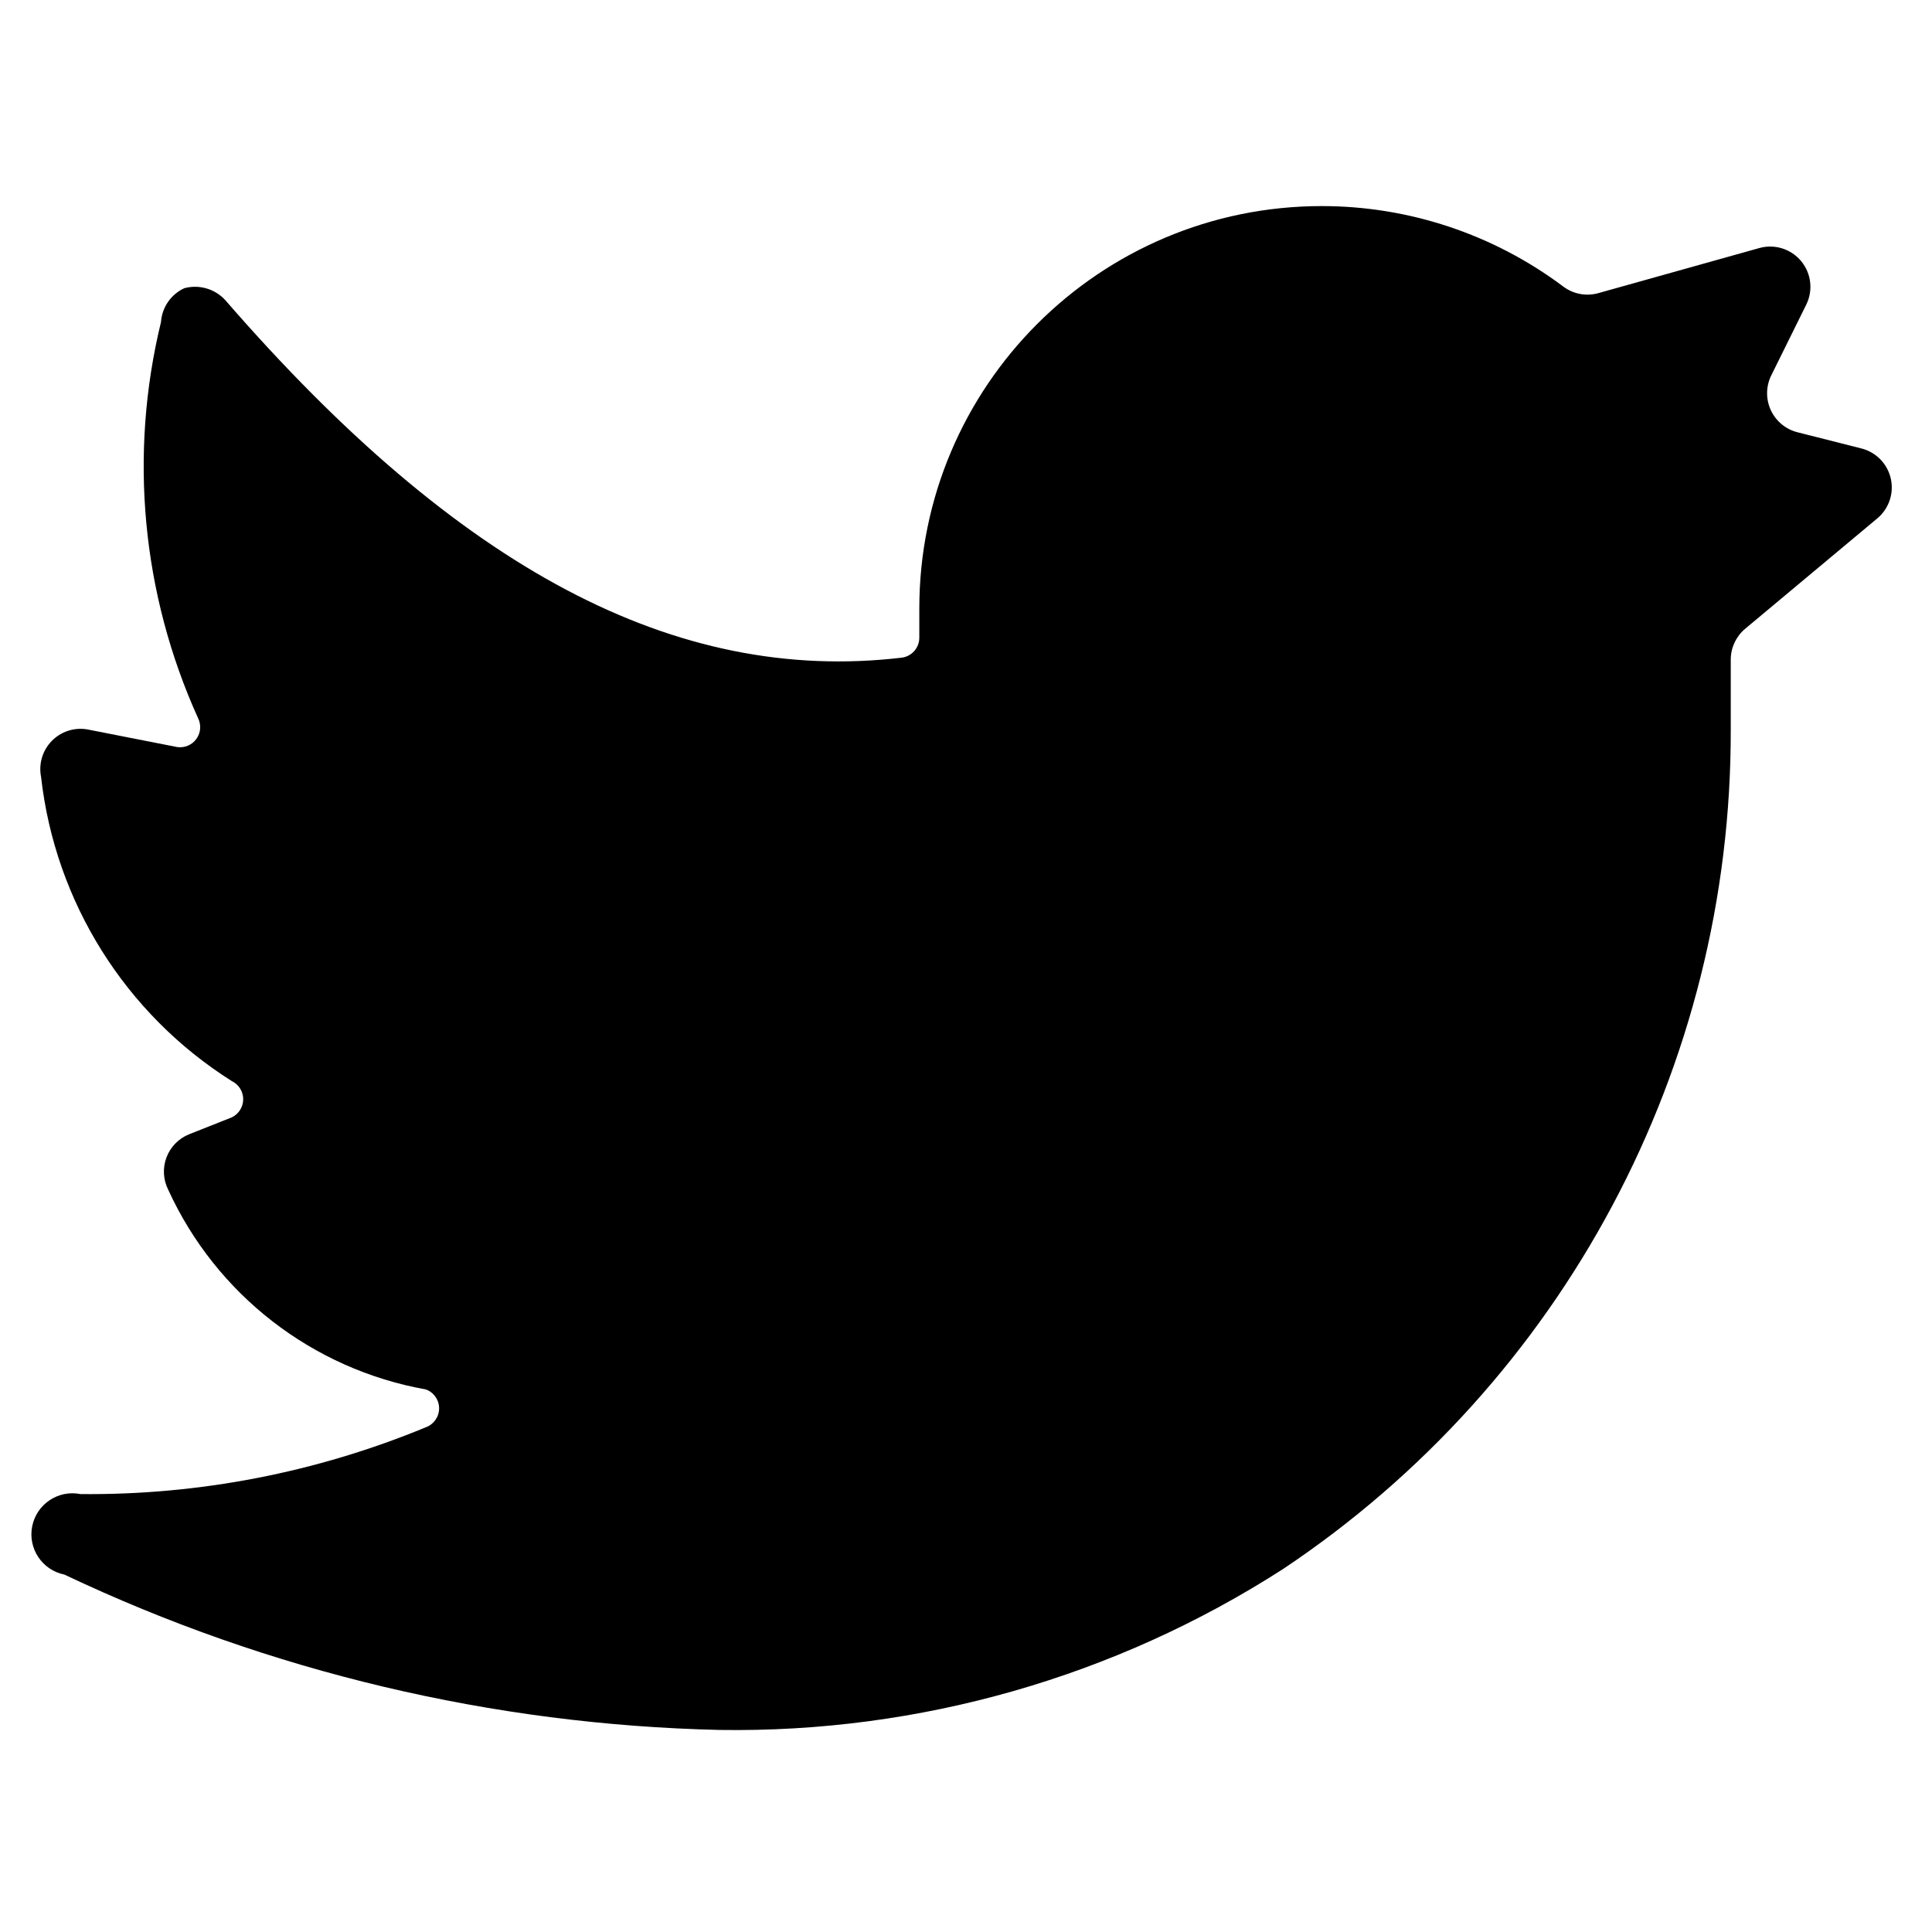
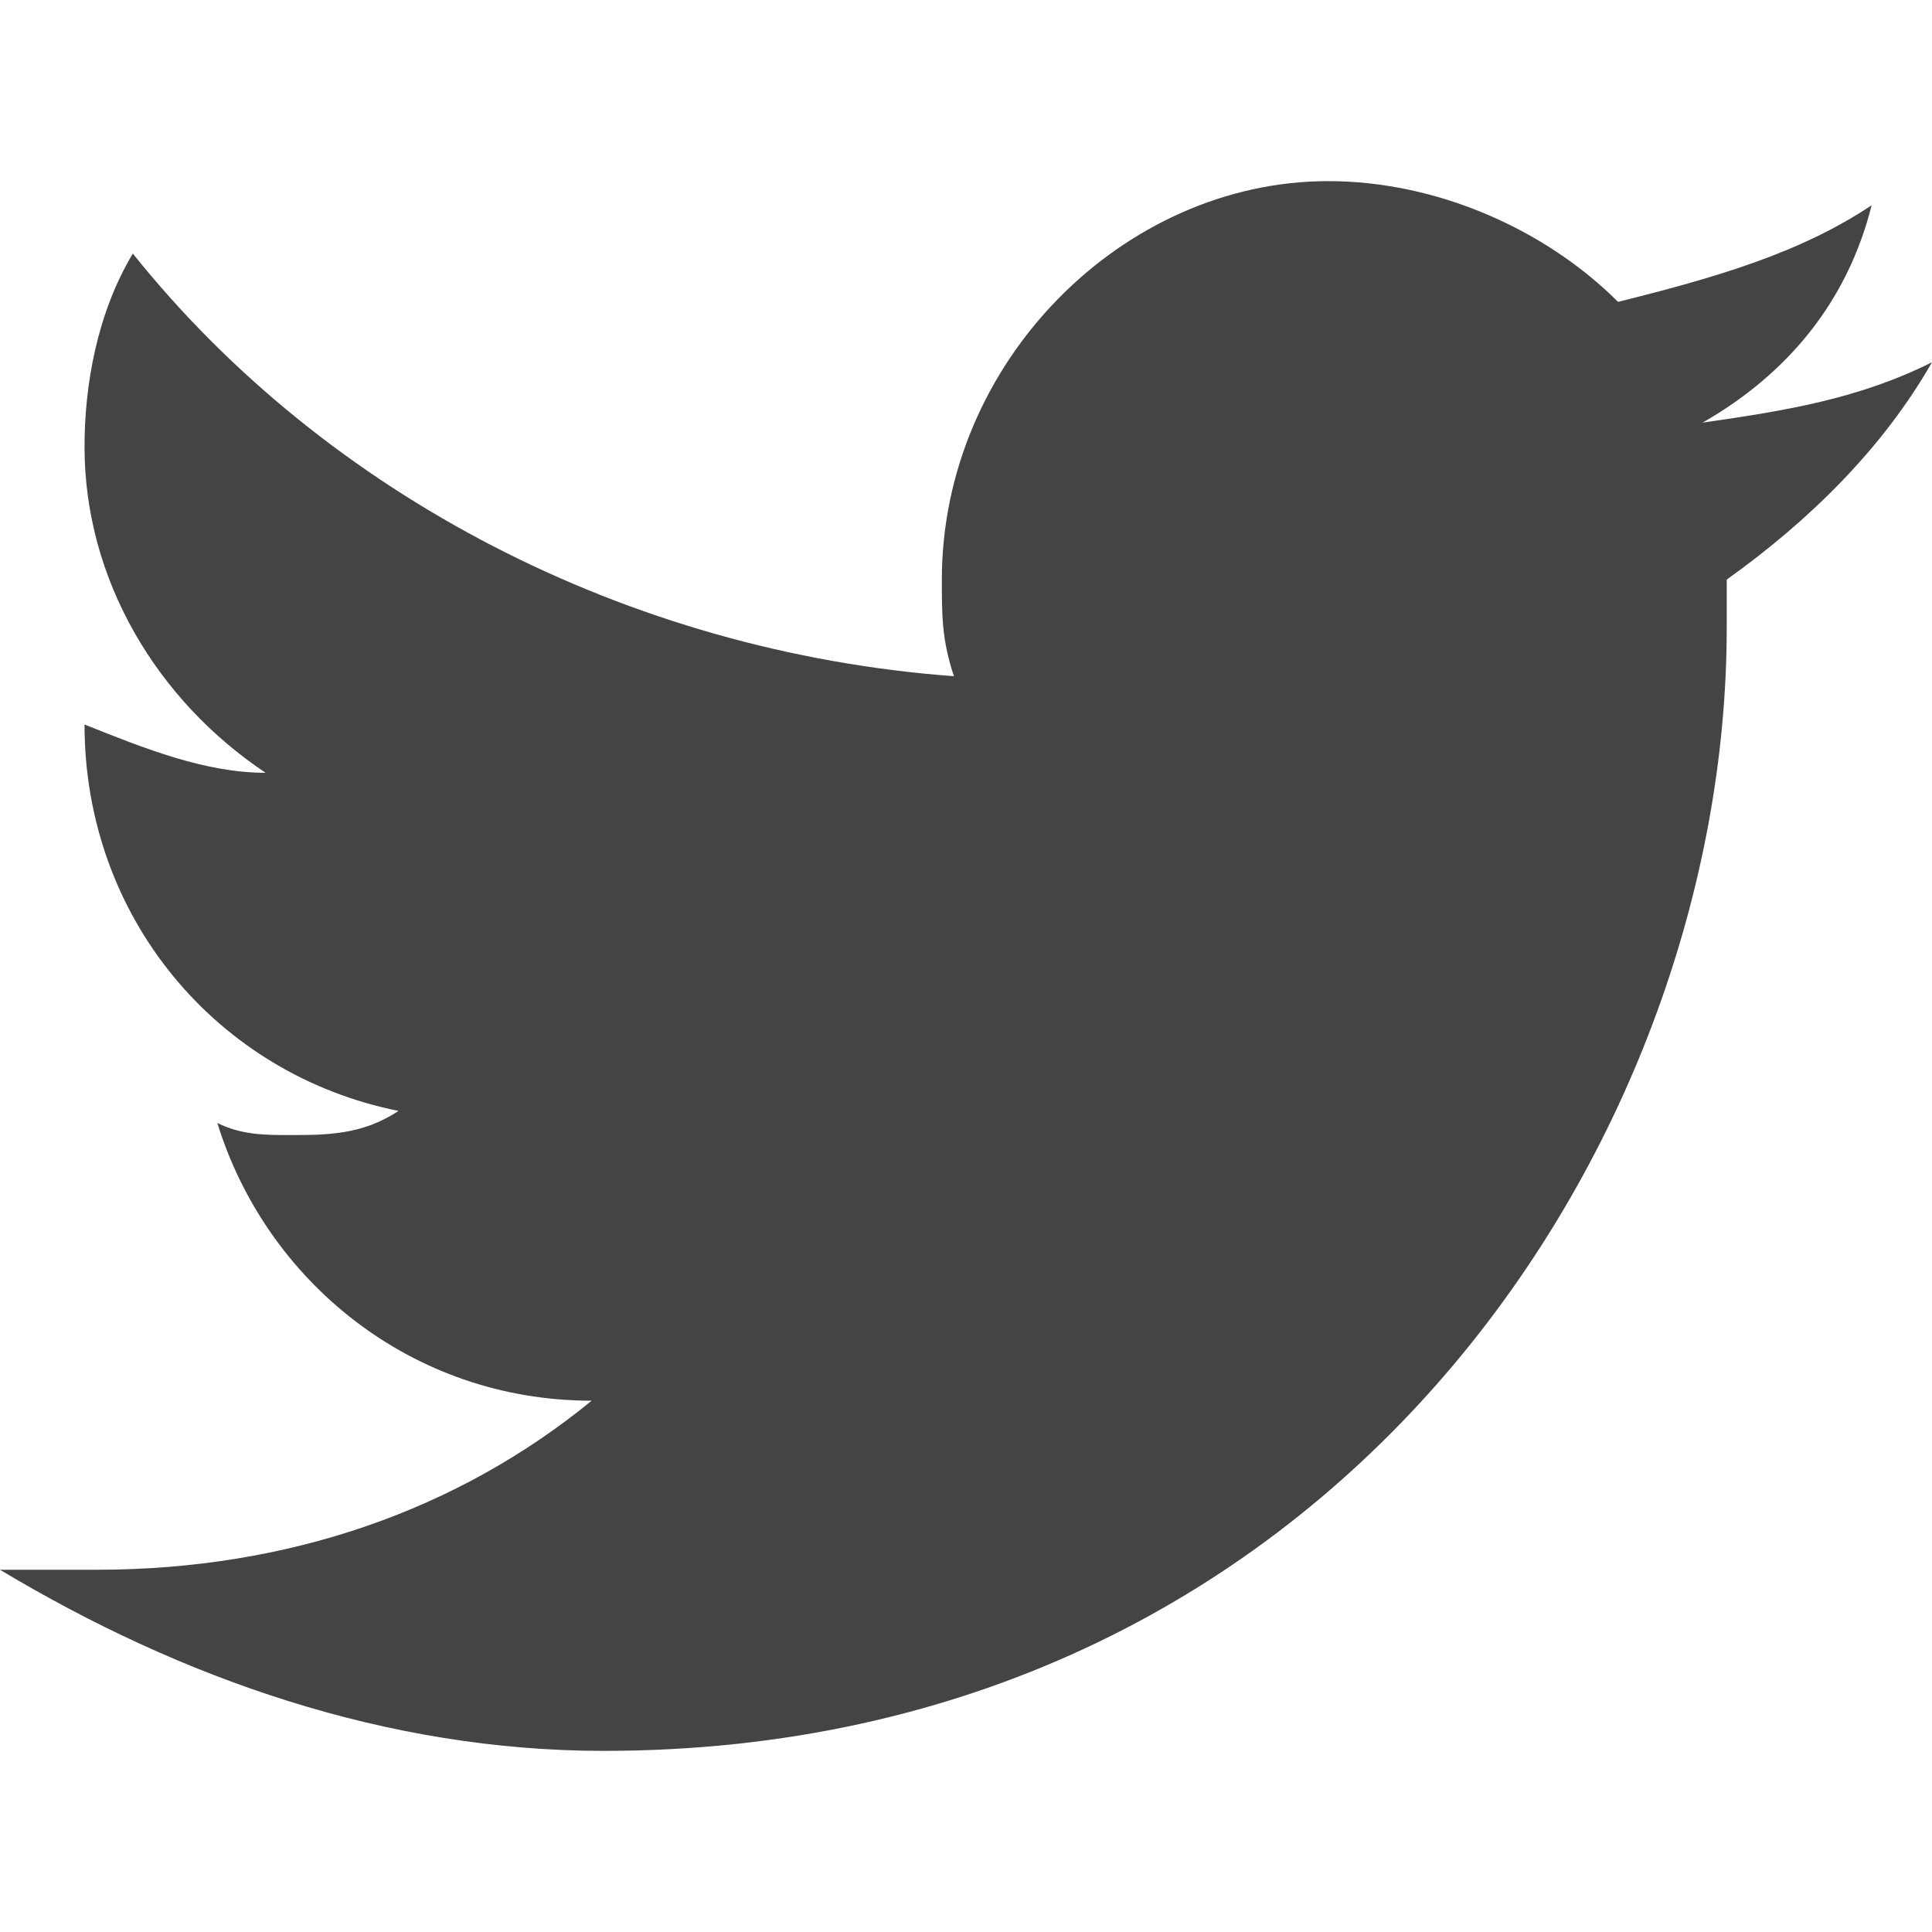
- <svg xmlns="http://www.w3.org/2000/svg" id="Bold" viewBox="0 0 24 24">
-   <path d="M23.32,6.44a.5.5,0,0,0-.2-.87l-.79-.2A.5.5,0,0,1,22,4.67l.44-.89a.5.5,0,0,0-.58-.7l-2,.56a.5.5,0,0,1-.44-.08,5,5,0,0,0-3-1,5,5,0,0,0-5,5v.36a.25.25,0,0,1-.22.25c-2.81.33-5.5-1.1-8.4-4.44a.51.51,0,0,0-.51-.15A.5.5,0,0,0,2,4a7.58,7.58,0,0,0,.46,4.92.25.25,0,0,1-.26.36L1.08,9.06a.5.5,0,0,0-.57.59,5.15,5.15,0,0,0,2.37,3.78.25.25,0,0,1,0,.45l-.53.21a.5.5,0,0,0-.26.69,4.36,4.36,0,0,0,3.2,2.48.25.25,0,0,1,0,.47A10.94,10.94,0,0,1,1,18.56a.5.5,0,0,0-.2,1,20.06,20.06,0,0,0,8.14,1.93,12.58,12.58,0,0,0,7-2A12.5,12.5,0,0,0,21.5,9.06V8.19a.5.5,0,0,1,.18-.38Z" />
+ <svg xmlns="http://www.w3.org/2000/svg" viewBox="0 0 16 16">
+   <path fill="#444" d="M16 3c-.6.3-1.2.4-1.9.5.7-.4 1.2-1 1.4-1.8-.6.4-1.3.6-2.1.8-.6-.6-1.5-1-2.4-1-1.7 0-3.2 1.5-3.2 3.3 0 .3 0 .5.1.8-2.7-.2-5.2-1.5-6.8-3.5-.3.5-.4 1.1-.4 1.6 0 1.1.6 2.1 1.5 2.7-.5 0-1-.2-1.5-.4 0 1.6 1.1 2.9 2.6 3.2-.3.2-.6.2-.9.2-.2 0-.4 0-.6-.1.4 1.3 1.6 2.3 3.1 2.3-1.1.9-2.5 1.4-4.1 1.4H0c1.5.9 3.2 1.5 5 1.5 6 0 9.3-5 9.3-9.3v-.4C15 4.3 15.6 3.7 16 3z" />
</svg>
